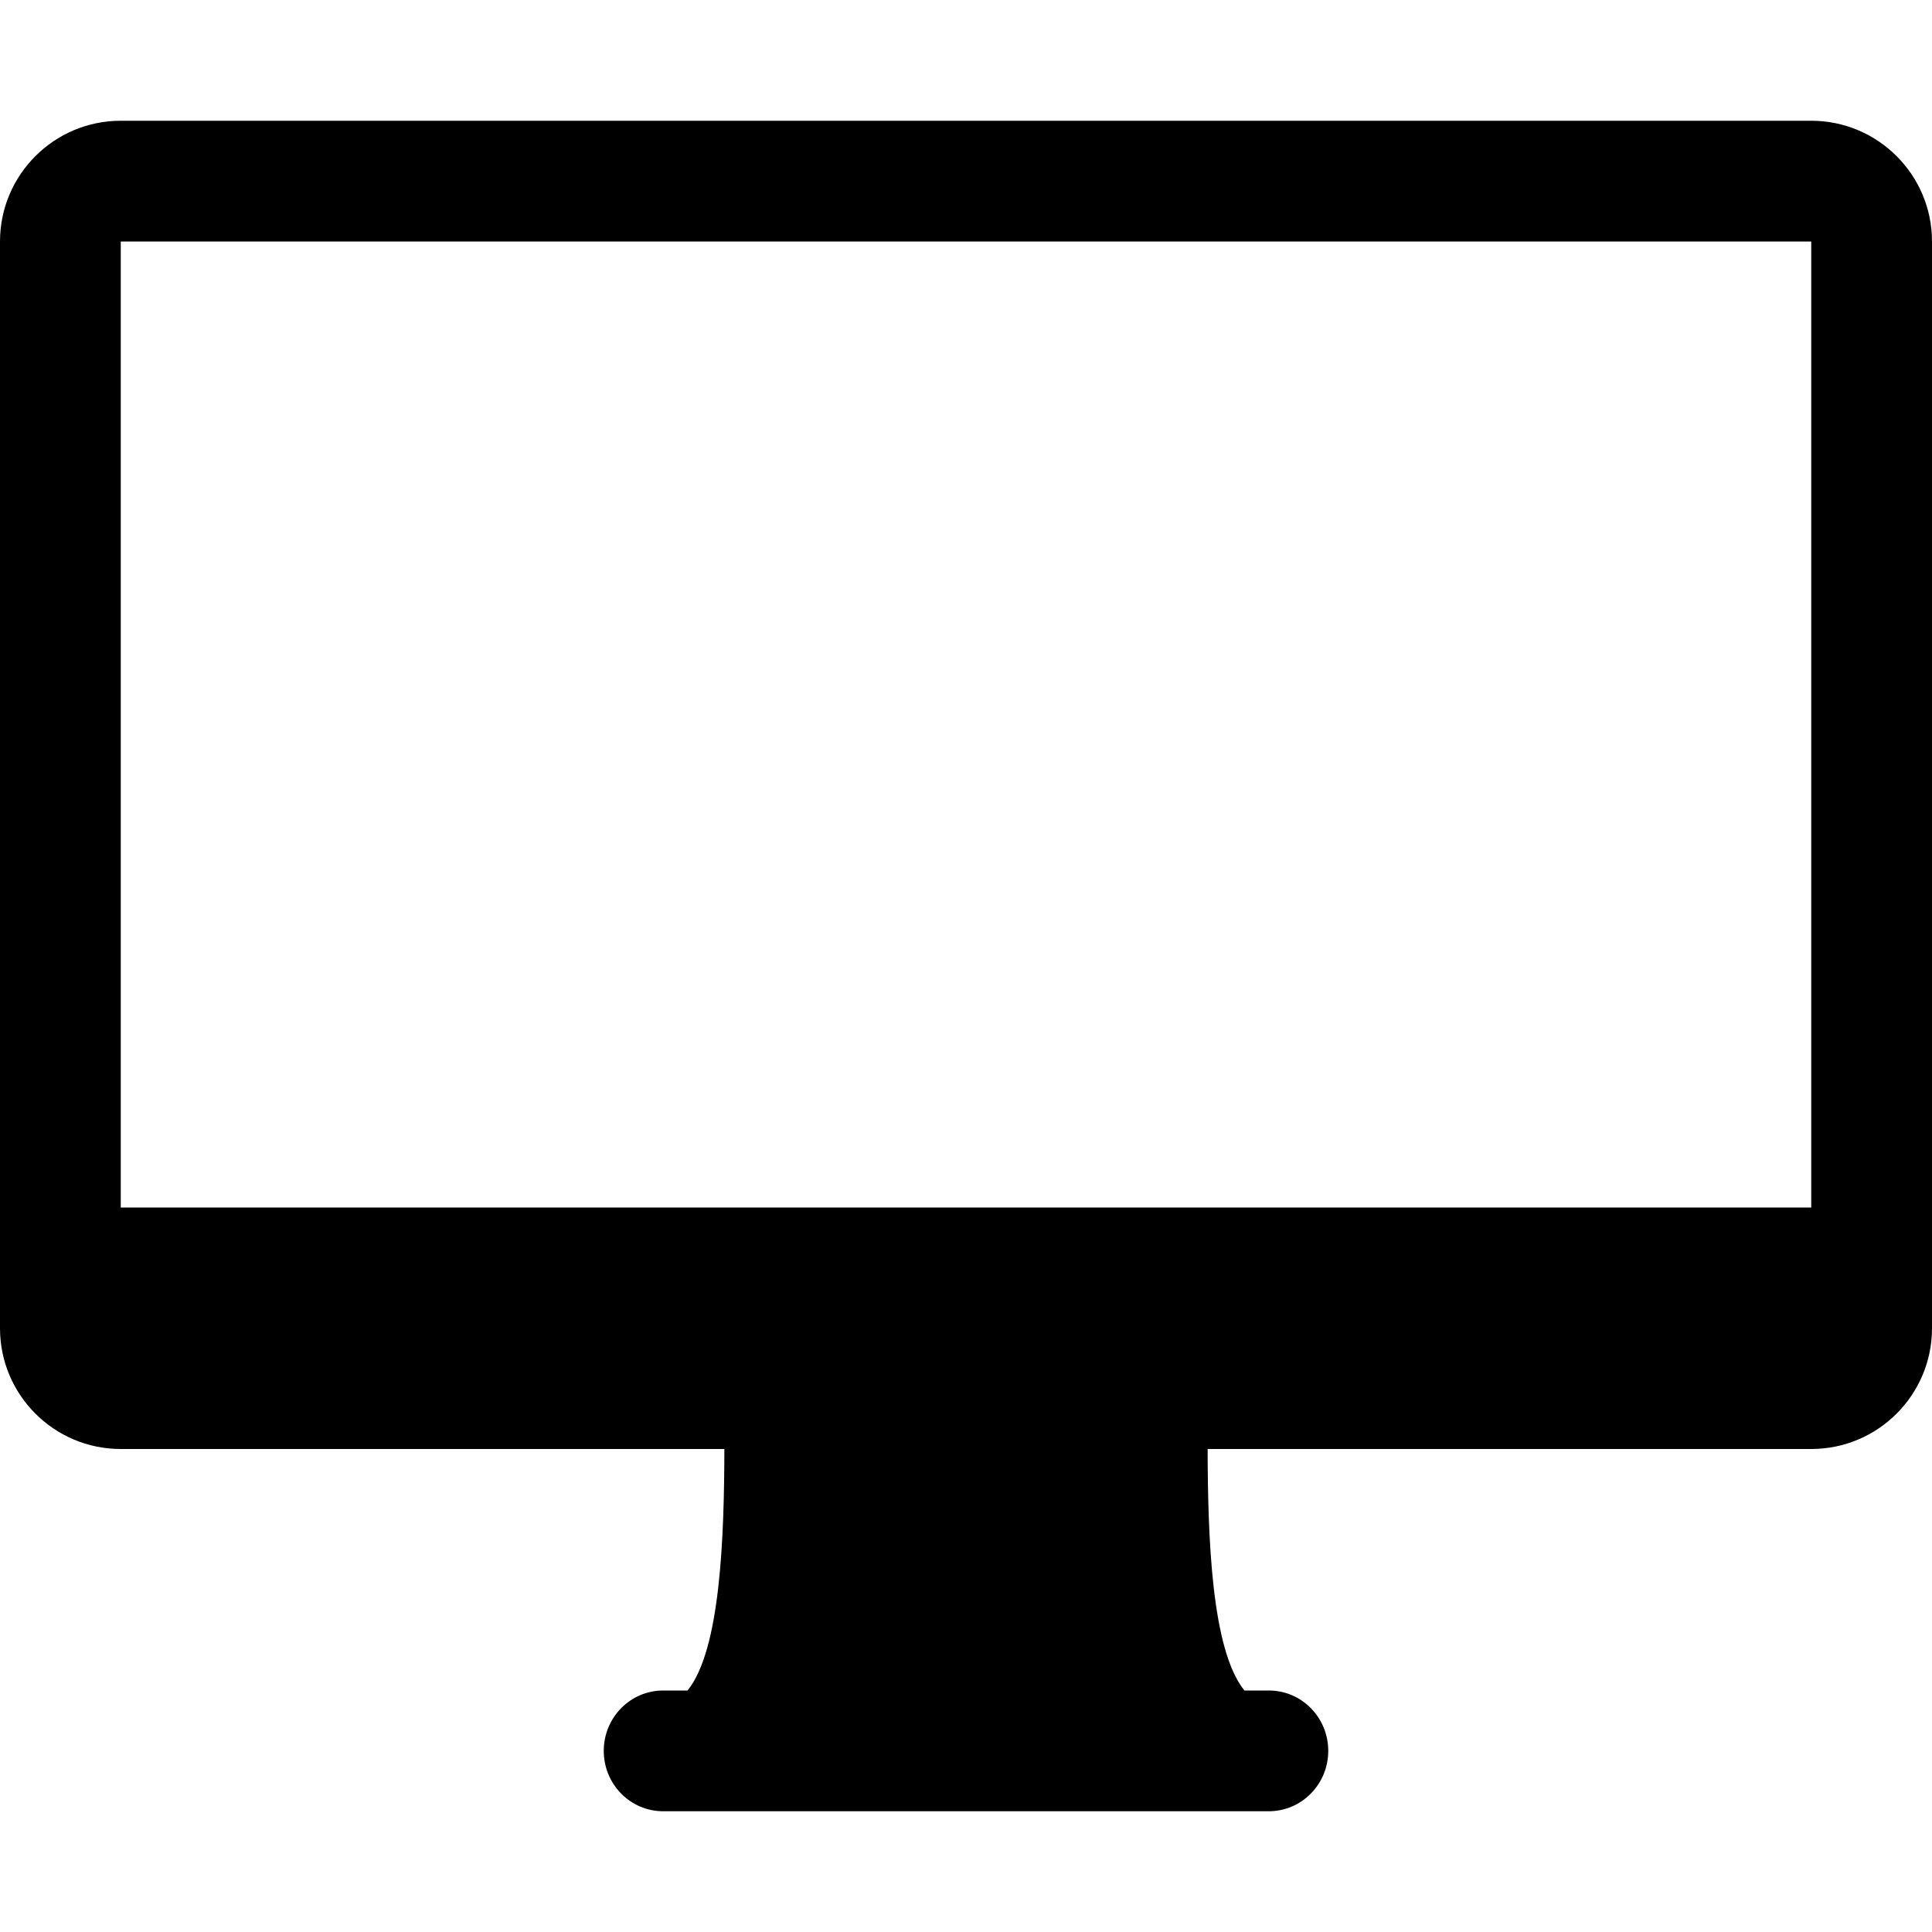
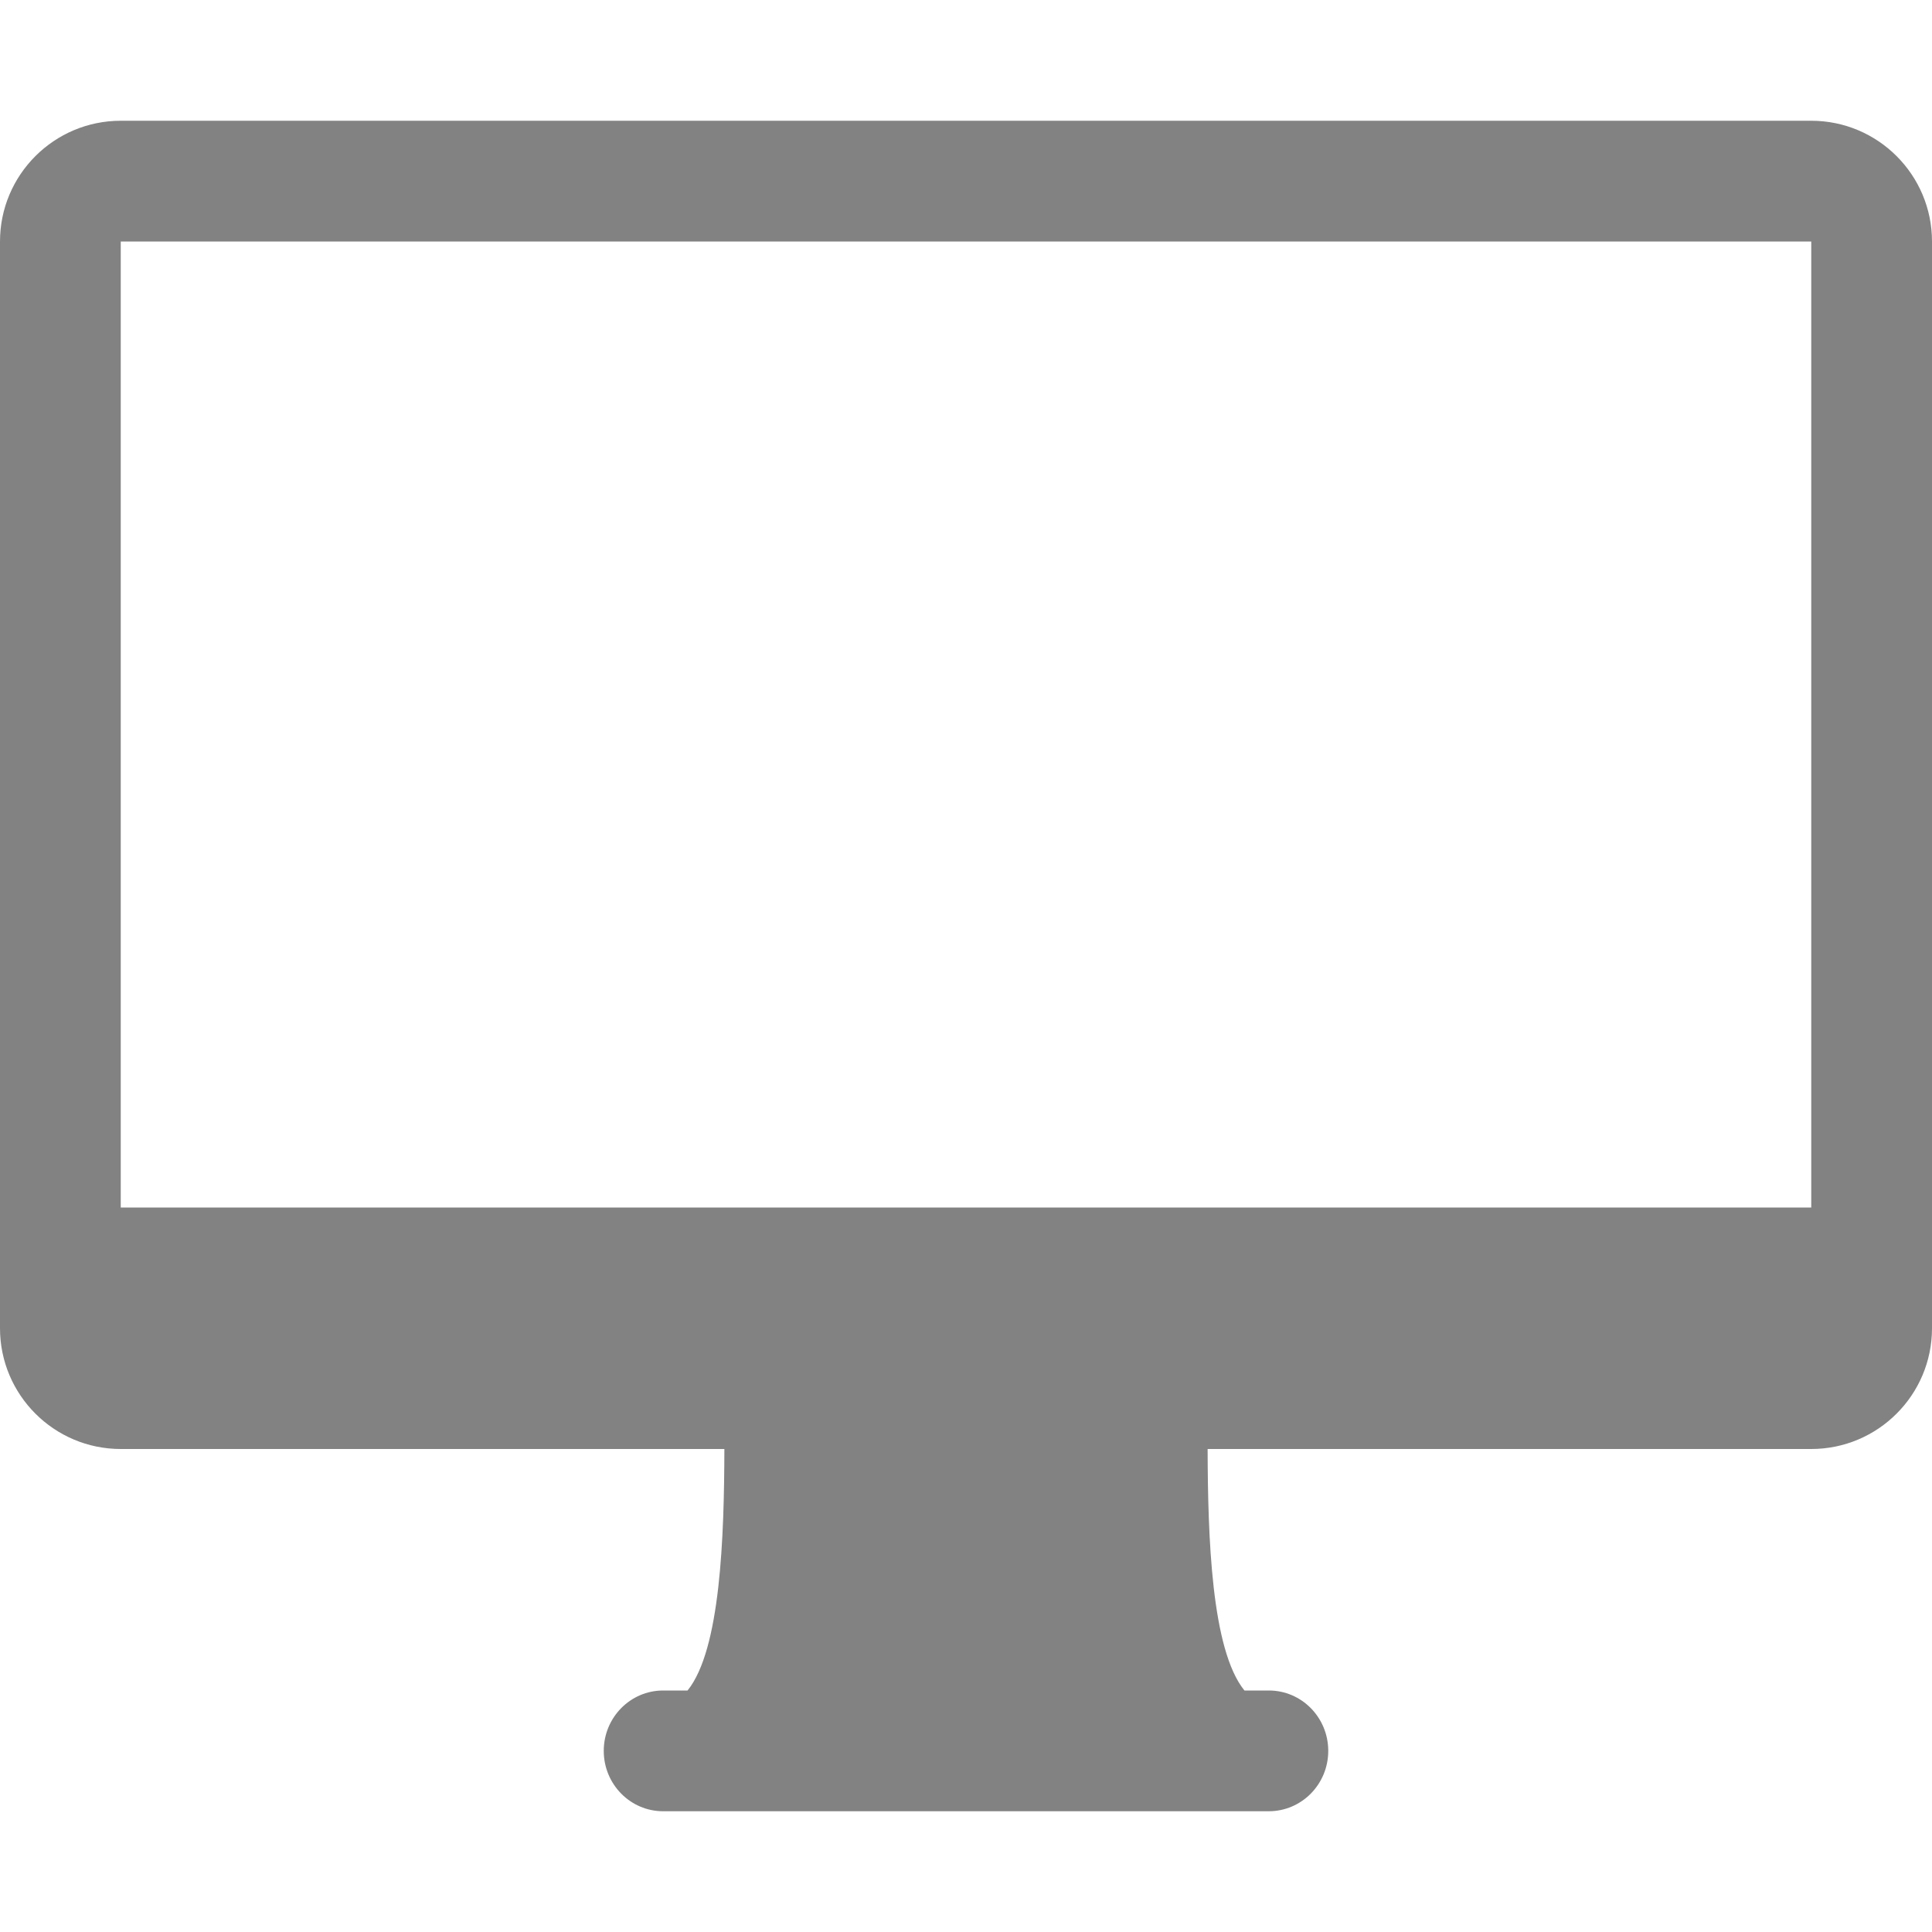
- <svg xmlns="http://www.w3.org/2000/svg" width="32" height="32" viewBox="0 0 32 32" fill="#000000">
+ <svg xmlns="http://www.w3.org/2000/svg" width="32" height="32" viewBox="0 0 32 32" fill="#828282">
  <g>
    <path d="M 30,2L 2,2 C 0.896,2,0,2.896,0,4l0,18 c0,1.104, 0.896,2, 2,2l 9.998,0 c-0.004,1.446-0.062,3.324-0.61,4L 10.984,28 C 10.44,28, 10,28.448, 10,29C 10,29.552, 10.44,30, 10.984,30l 10.030,0 C 21.56,30, 22,29.552, 22,29c0-0.552-0.44-1-0.984-1l-0.404,0 c-0.55-0.676-0.606-2.554-0.61-4L 30,24 c 1.104,0, 2-0.896, 2-2L 32,4 C 32,2.896, 31.104,2, 30,2z M 14,24l-0.002,0.004 C 13.998,24.002, 13.998,24.002, 14,24L 14,24z M 18.002,24.004L 18,24l 0.002,0 C 18.002,24.002, 18.002,24.002, 18.002,24.004z M 30,20L 2,20 L 2,4 l 28,0 L 30,20 z" />
  </g>
</svg>
